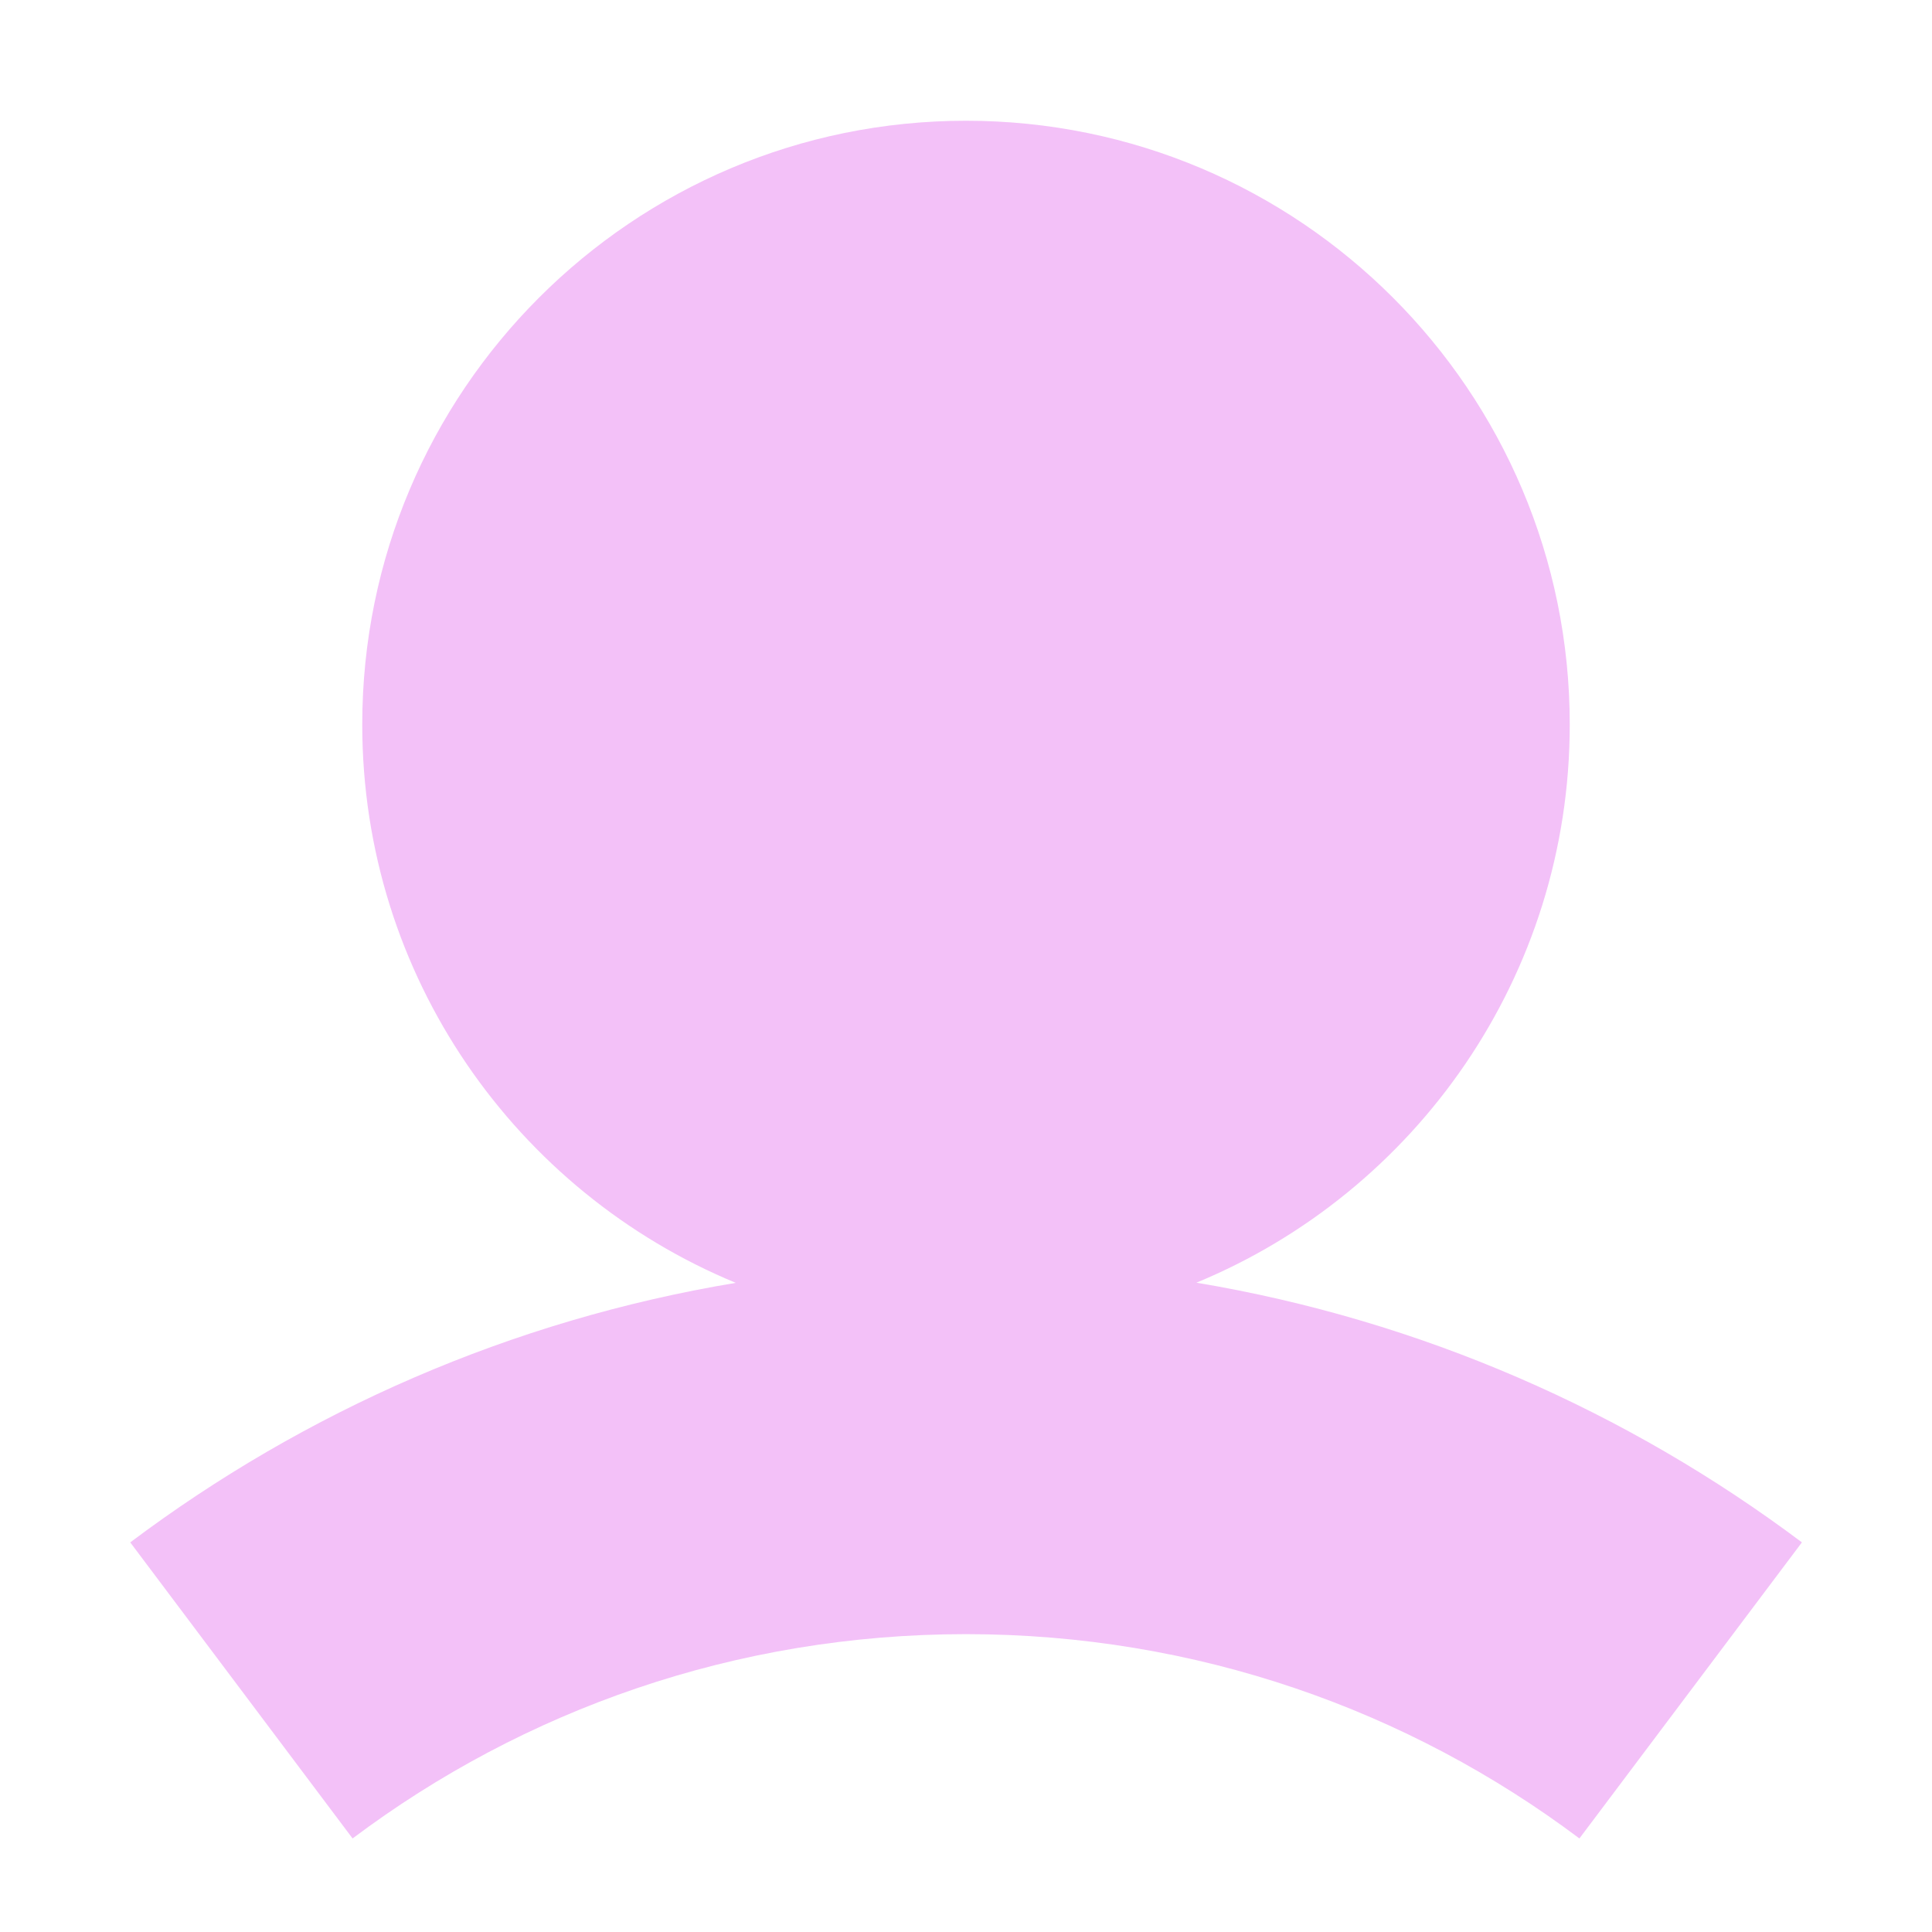
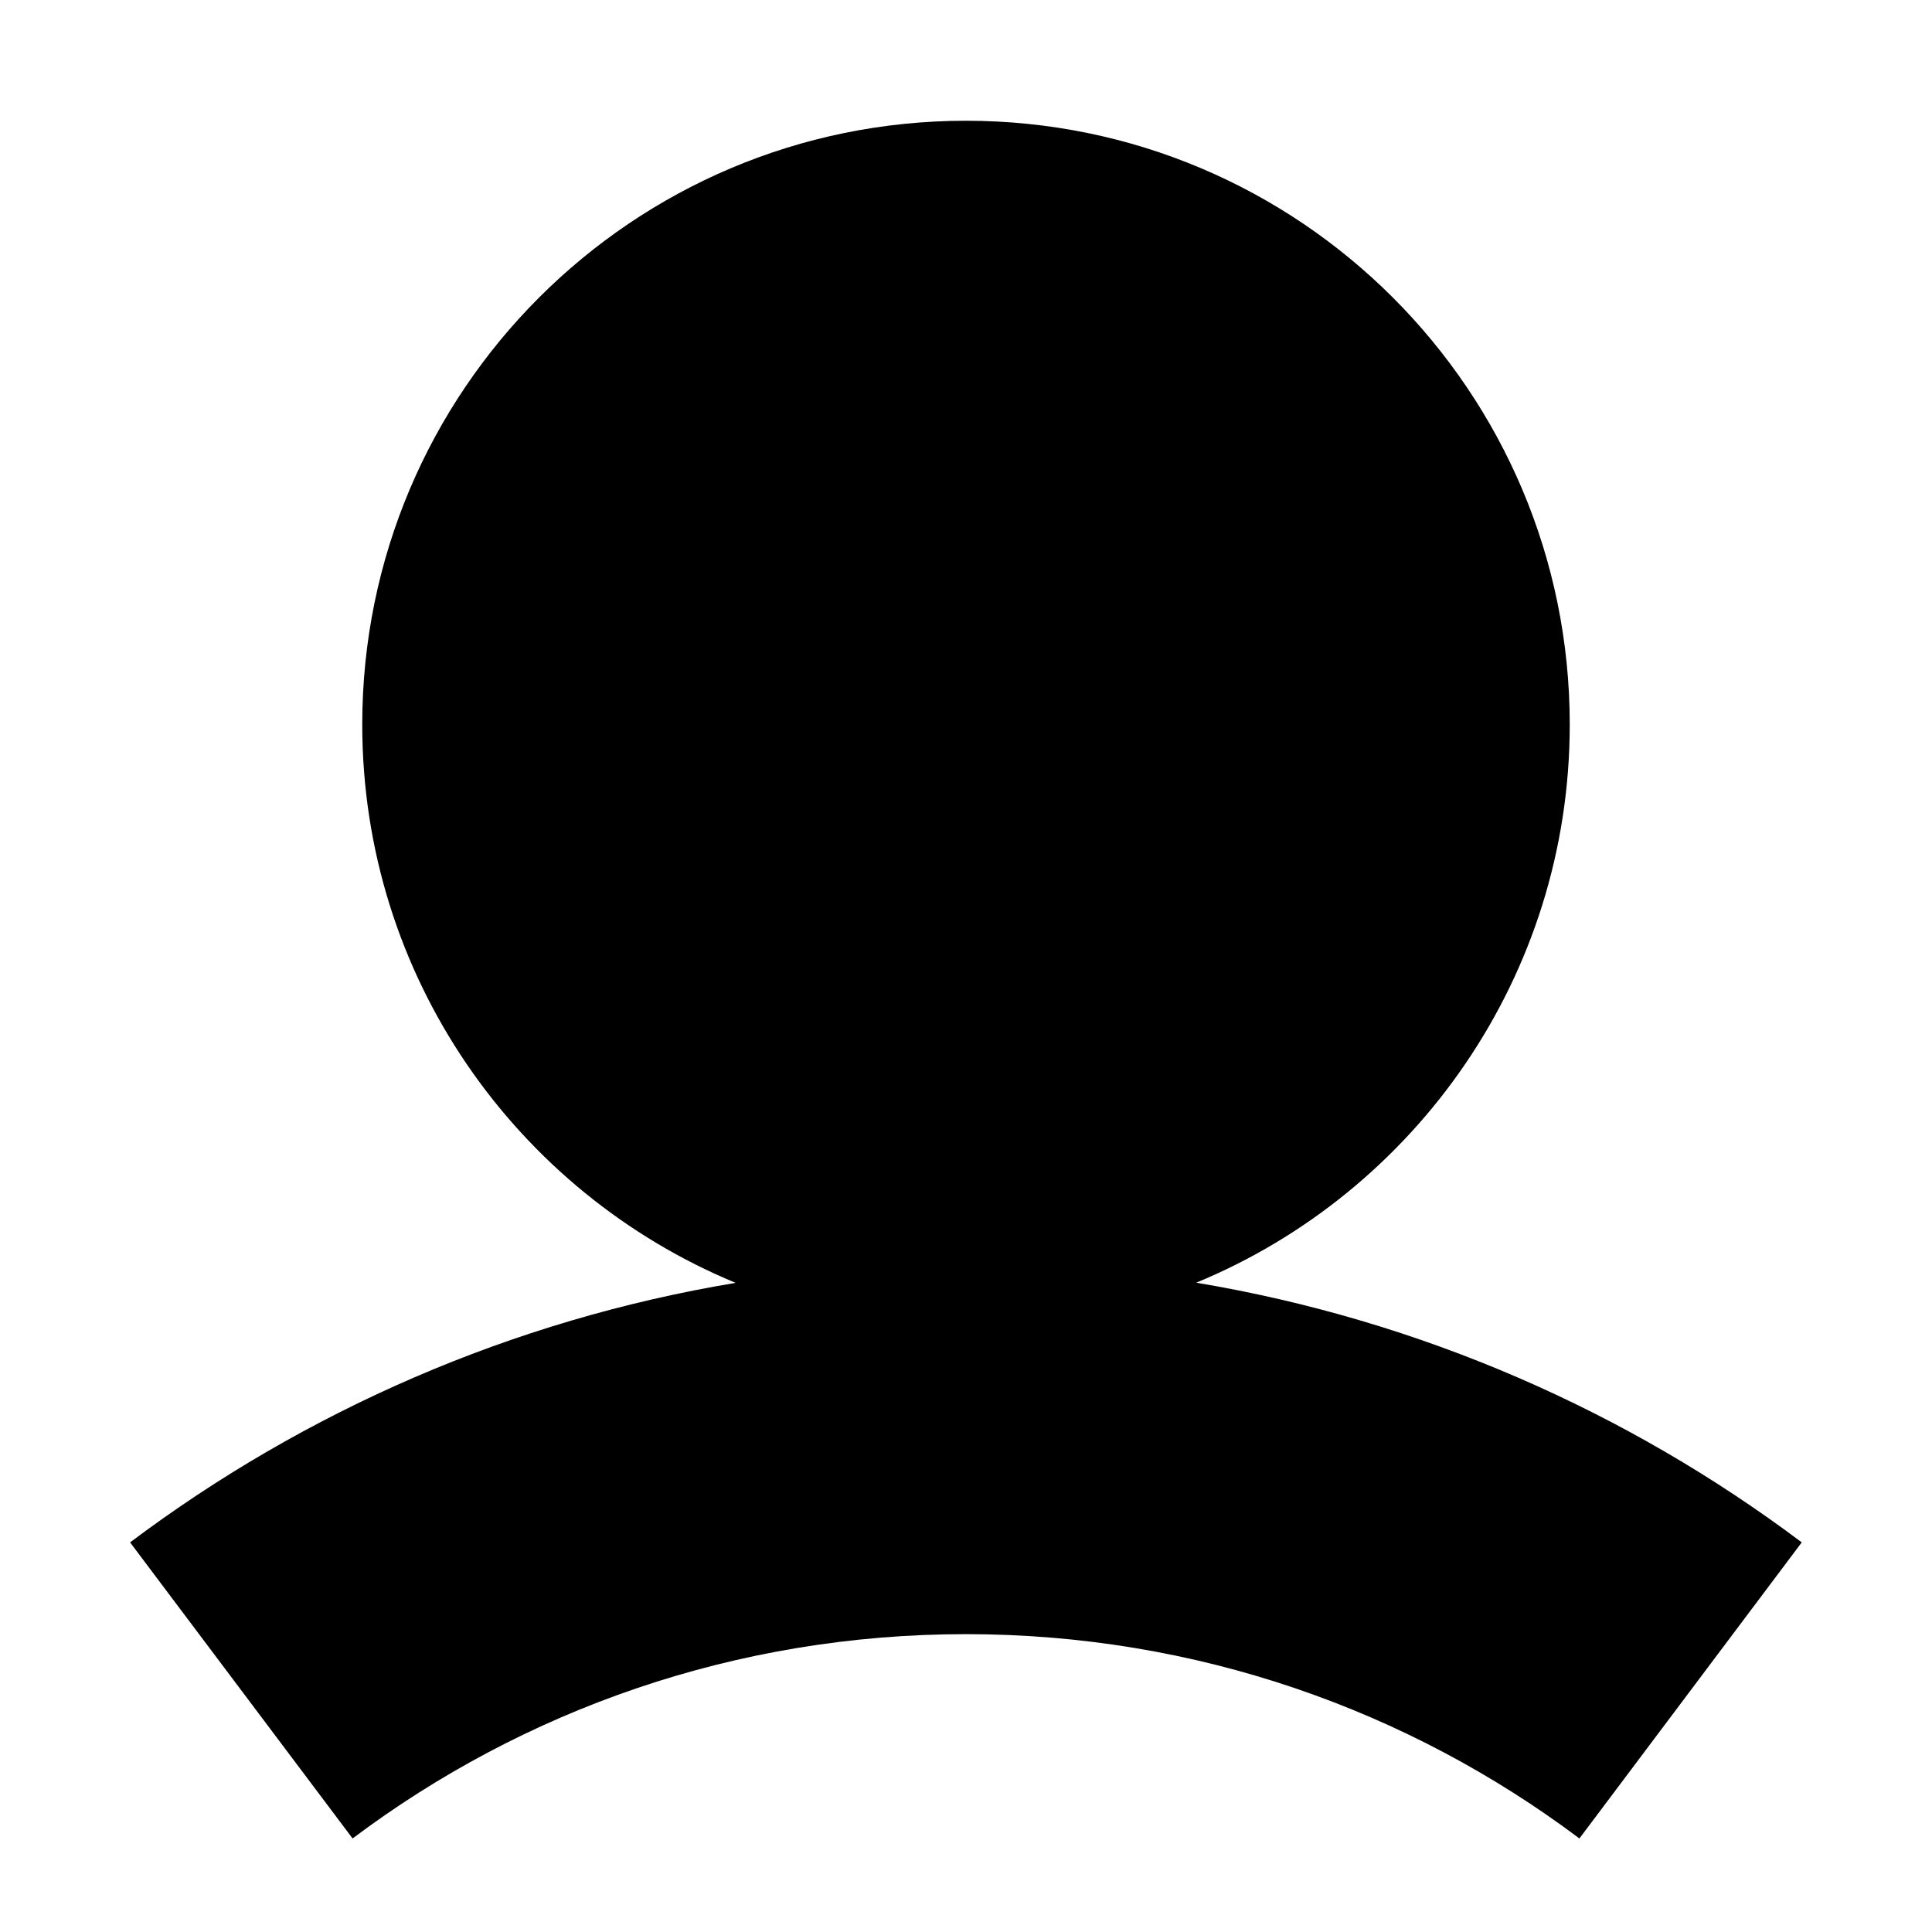
<svg xmlns="http://www.w3.org/2000/svg" width="12" height="12" viewBox="0 0 12 12" fill="none">
-   <path fill-rule="evenodd" clip-rule="evenodd" d="M7.431 7.967C8.792 7.405 9.75 6.064 9.75 4.5C9.75 2.429 8.071 0.75 6 0.75C3.929 0.75 2.25 2.429 2.25 4.5C2.25 6.065 3.208 7.405 4.57 7.968C3.175 8.2 1.893 8.766 0.809 9.58L2.19 11.419C3.251 10.622 4.569 10.15 6 10.15C7.431 10.15 8.749 10.622 9.81 11.419L11.192 9.58C10.107 8.766 8.825 8.2 7.431 7.967Z" fill="#F3C1F8" />
+   <path fill-rule="evenodd" clip-rule="evenodd" d="M7.43 7.967C8.791 7.405 9.75 6.064 9.75 4.5C9.75 2.429 8.071 0.75 6 0.75C3.928 0.75 2.25 2.429 2.25 4.5C2.25 6.065 3.208 7.405 4.569 7.968C3.175 8.2 1.892 8.766 0.808 9.58L2.19 11.419C3.251 10.622 4.568 10.15 6 10.15C7.431 10.15 8.748 10.622 9.81 11.419L11.191 9.58C10.107 8.766 8.824 8.2 7.43 7.967Z" fill="black" />
</svg>
